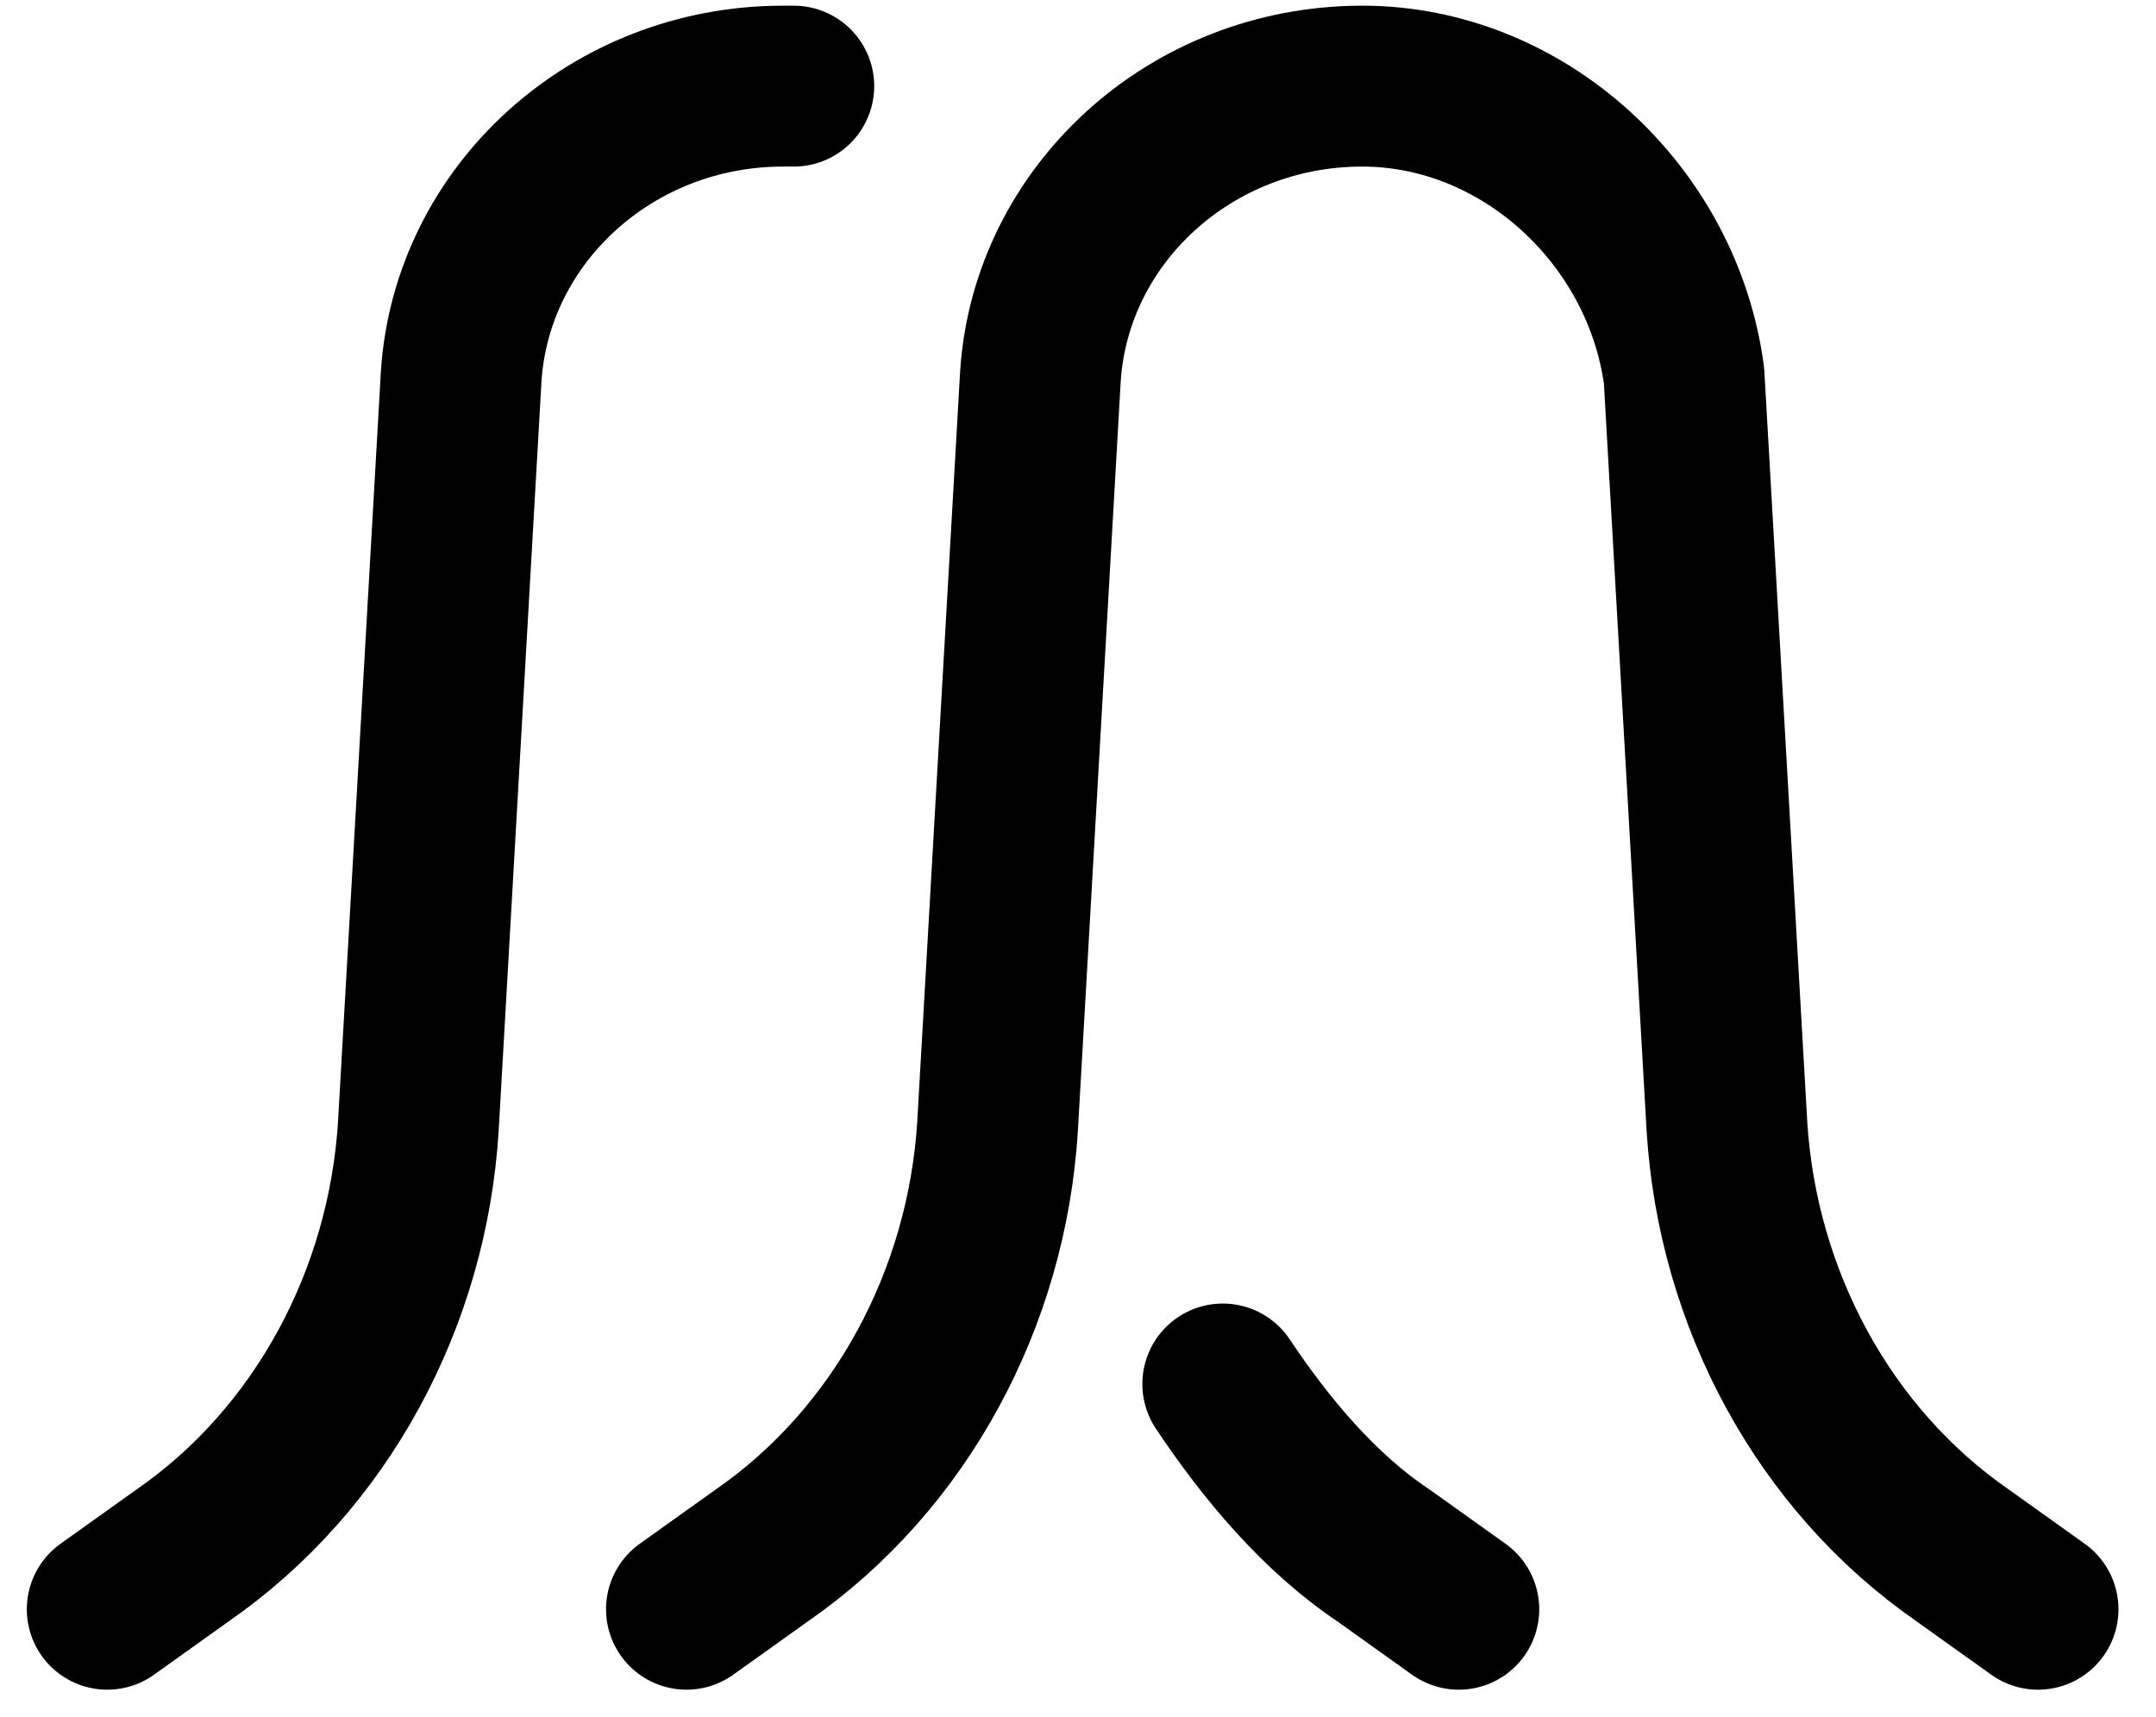
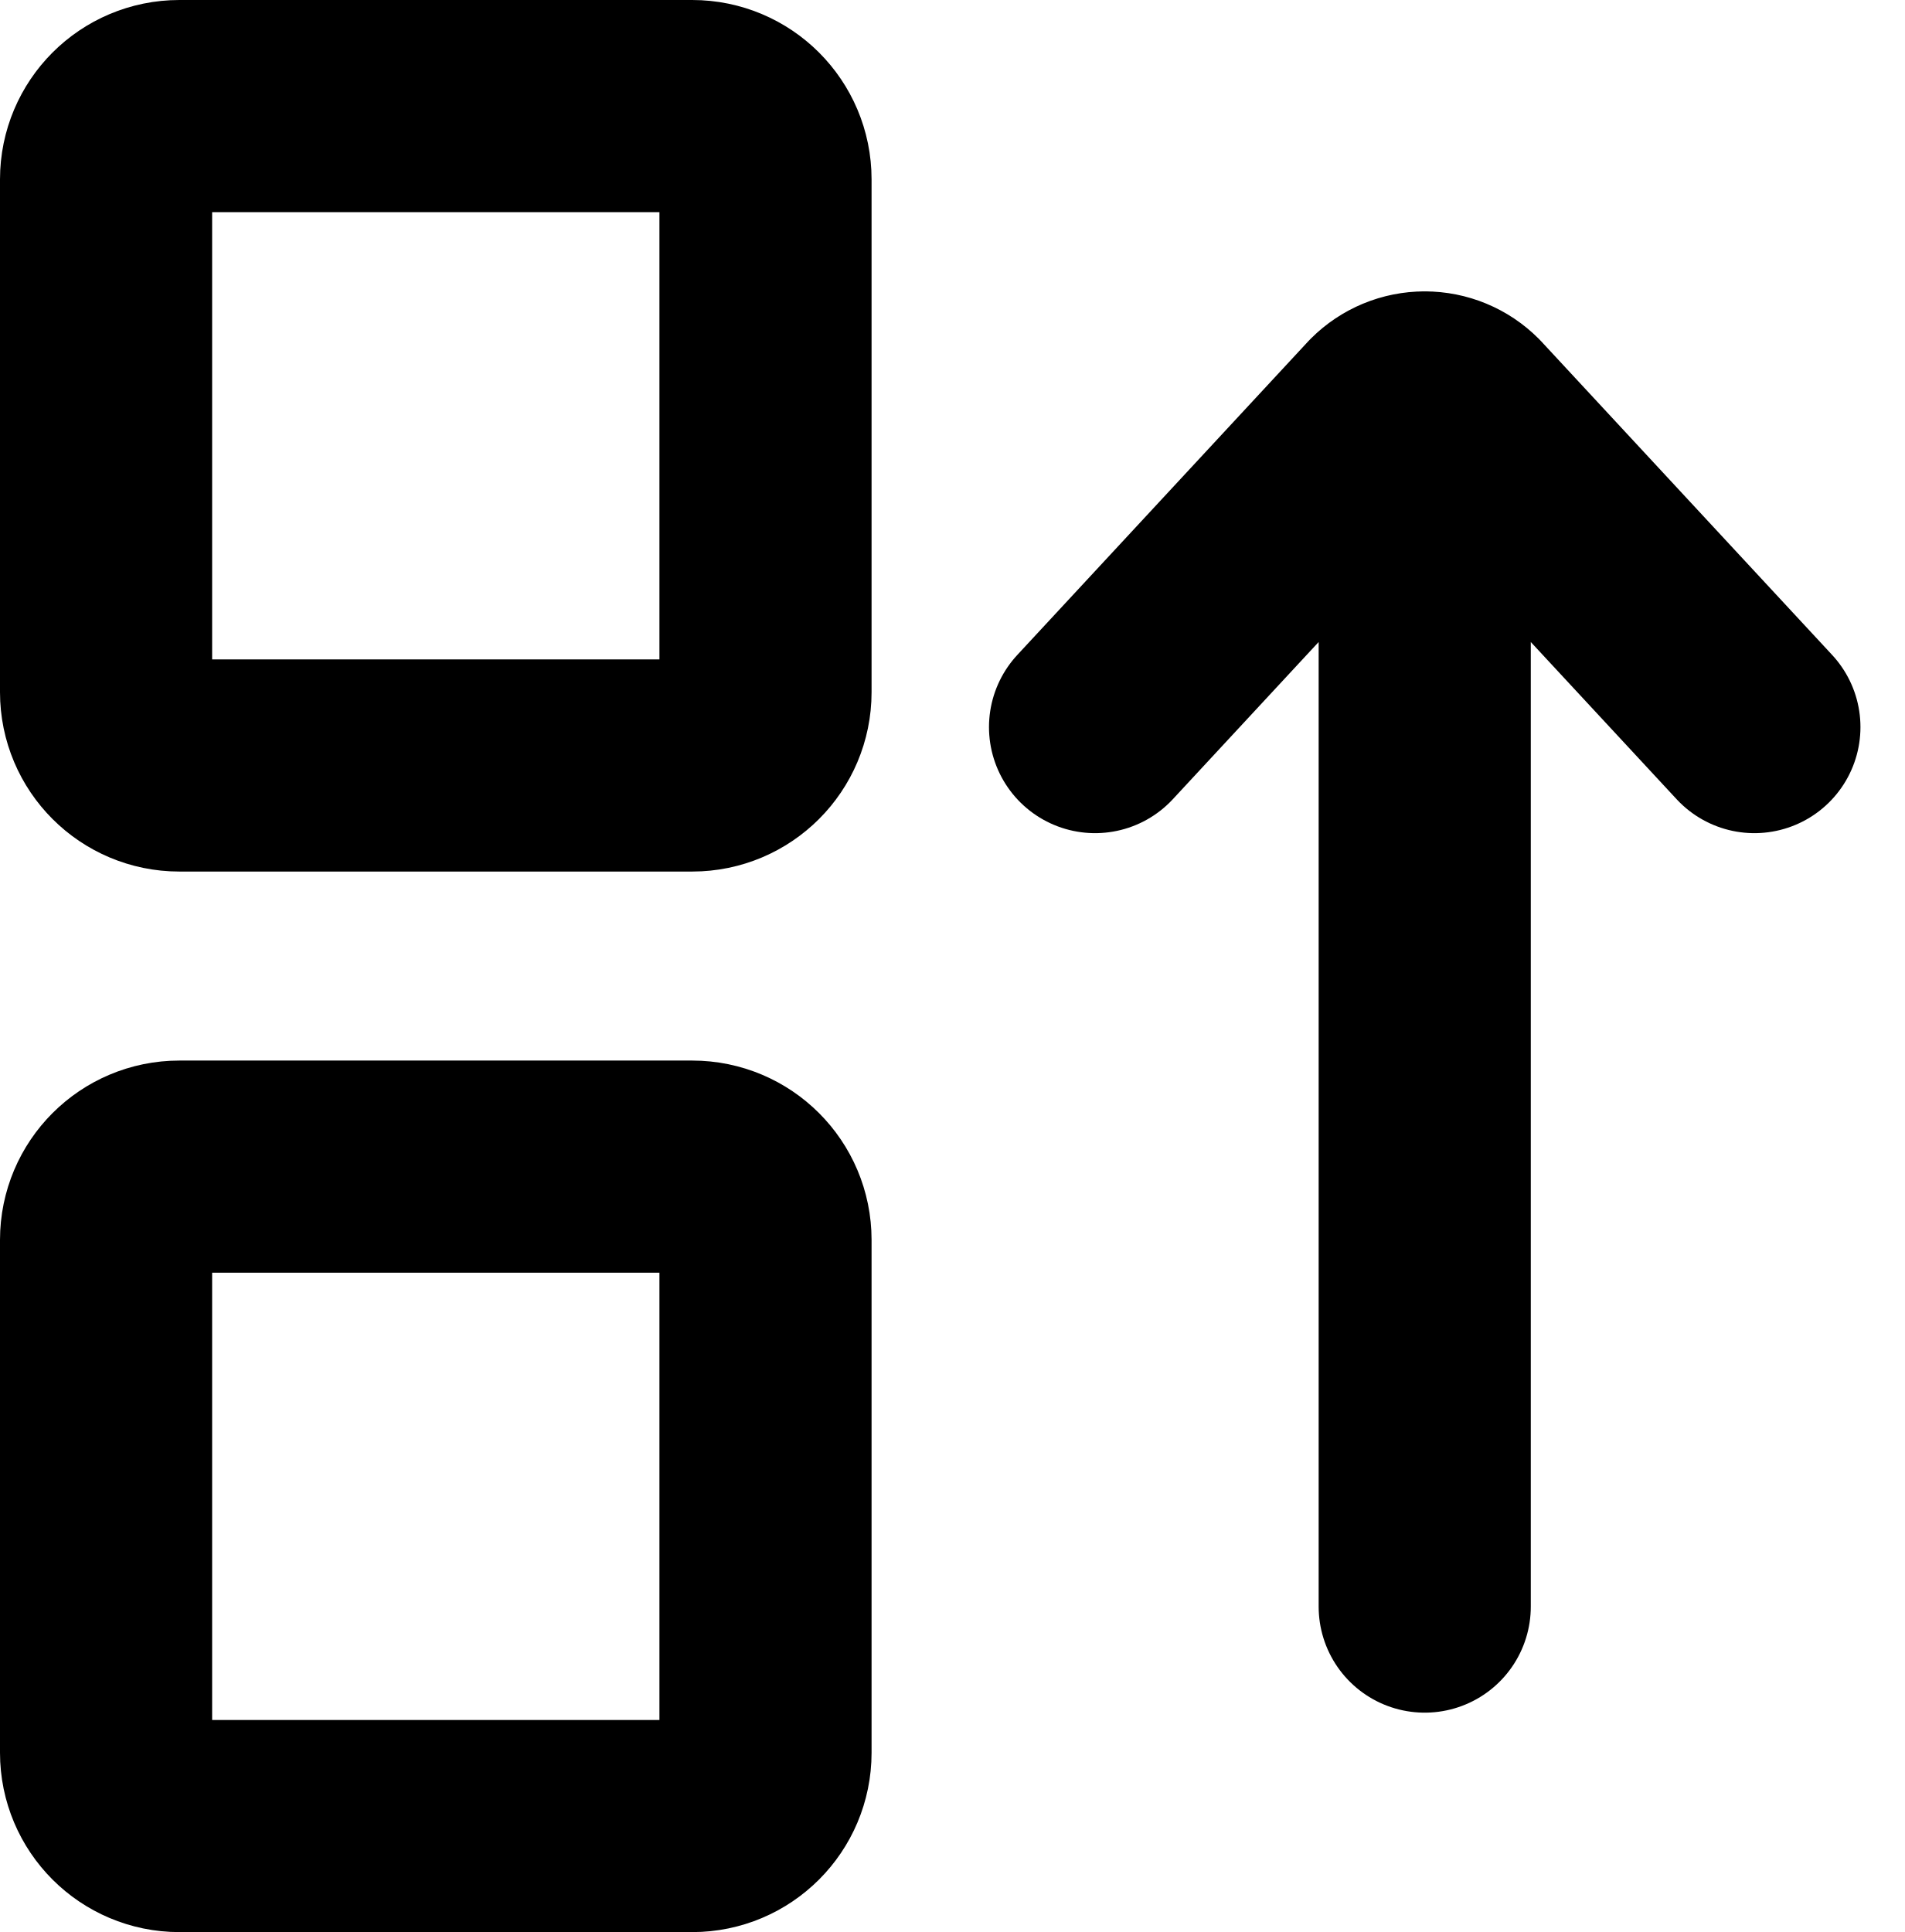
- <svg xmlns="http://www.w3.org/2000/svg" version="1.1" id="Layer_1" x="0" y="0" viewBox="0 0 20.1 16" xml:space="preserve">
-   <style>.height-st0{fill:none;stroke:currentColor;stroke-width:1.5;stroke-linecap:round;stroke-linejoin:round}</style>
-   <g id="height" transform="translate(-11.7 -13.997)">
-     <path id="Shape_1030" class="height-st0" d="M23.1 26.9c.4.6.9 1.2 1.5 1.6l.7.5" />
-     <path id="Shape_1031" class="height-st0" d="M12.7 29l.7-.5c1.3-.9 2.1-2.4 2.2-4l.4-7c.1-1.5 1.4-2.7 3-2.7h.1" />
-     <path id="Shape_1032" class="height-st0" d="M18.1 29l.7-.5c1.3-.9 2.1-2.4 2.2-4l.4-7c.1-1.5 1.4-2.7 3-2.7 1.5 0 2.8 1.2 3 2.7l.4 7c.1 1.6.9 3.1 2.2 4l.7.5" />
-   </g>
+ <svg xmlns="http://www.w3.org/2000/svg" viewBox="0 0 17.954 18.215">
+   <path d="M13.432 3.747v11.4m-3.108-8.292l2.742-2.956a.517.517 0 01.732 0l2.742 2.956M1 11.69a.691.691 0 01.691-.691h4.835a.691.691 0 01.691.691v4.835a.691.691 0 01-.691.691H1.691A.691.691 0 011 16.525zm0-9.999A.691.691 0 011.691 1h4.835a.691.691 0 01.691.691v4.835a.691.691 0 01-.691.691H1.691A.691.691 0 011 6.526z" fill="none" stroke="currentColor" stroke-linecap="round" stroke-linejoin="round" stroke-width="2" />
</svg>
